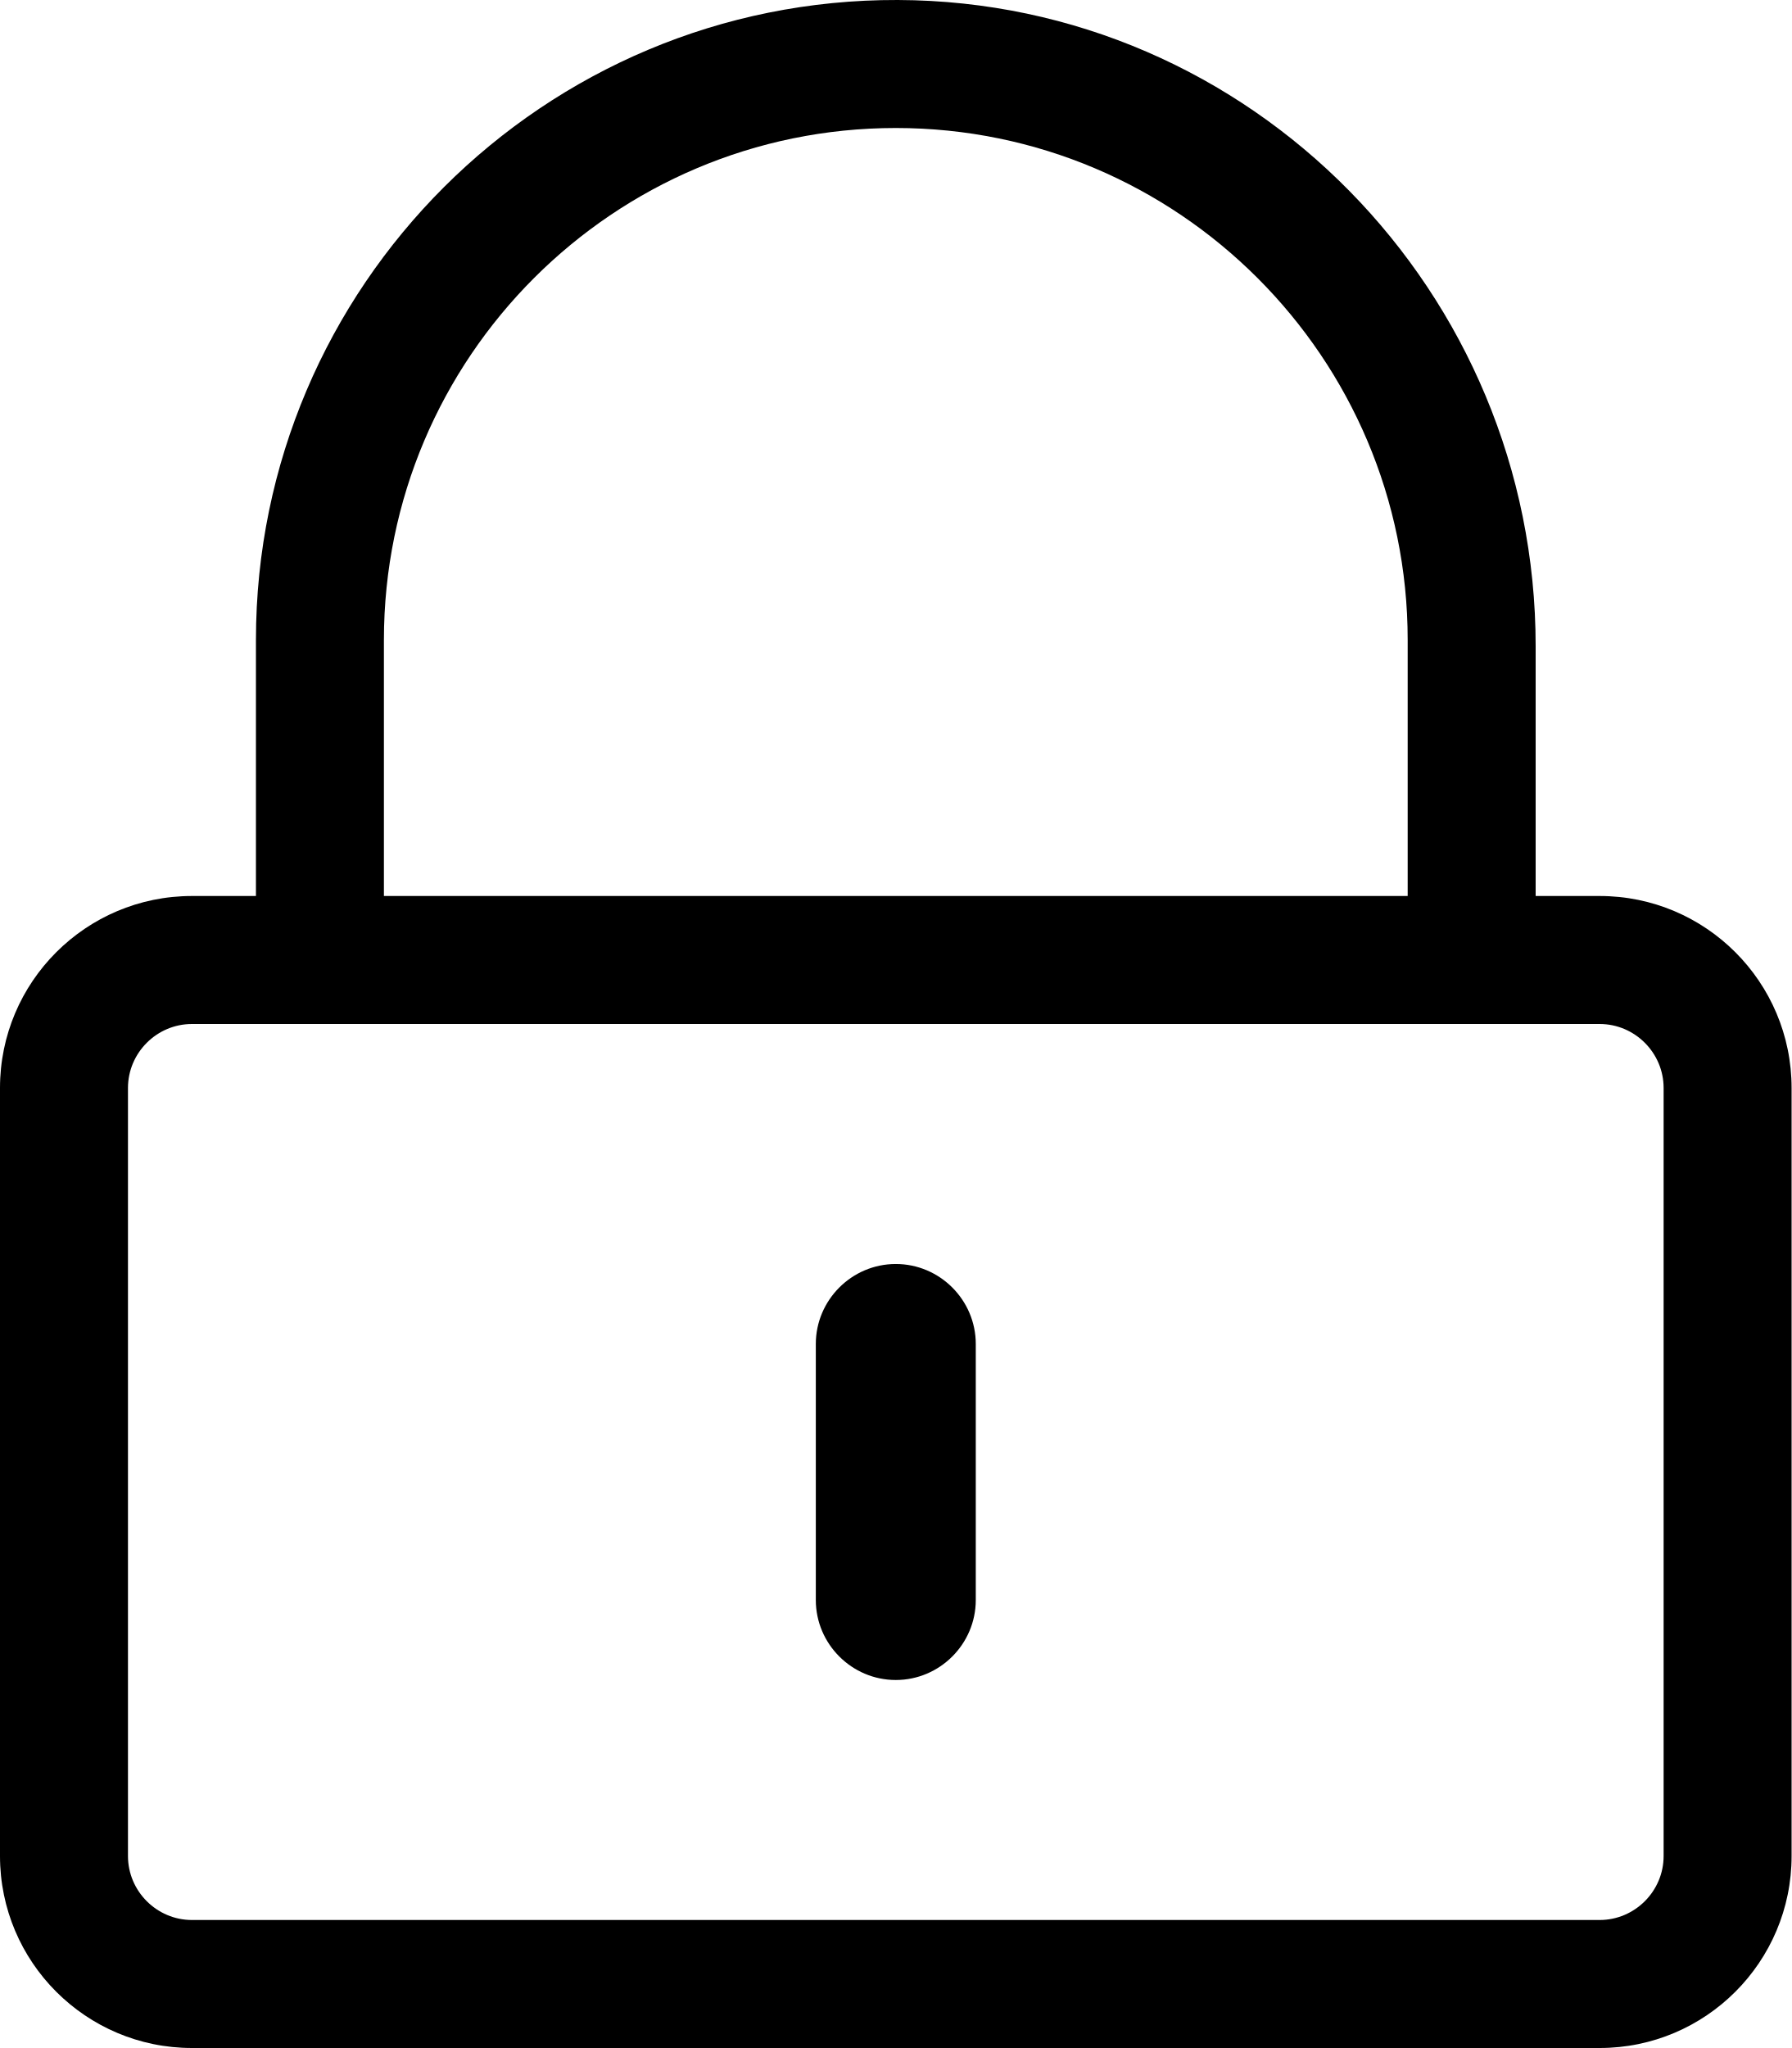
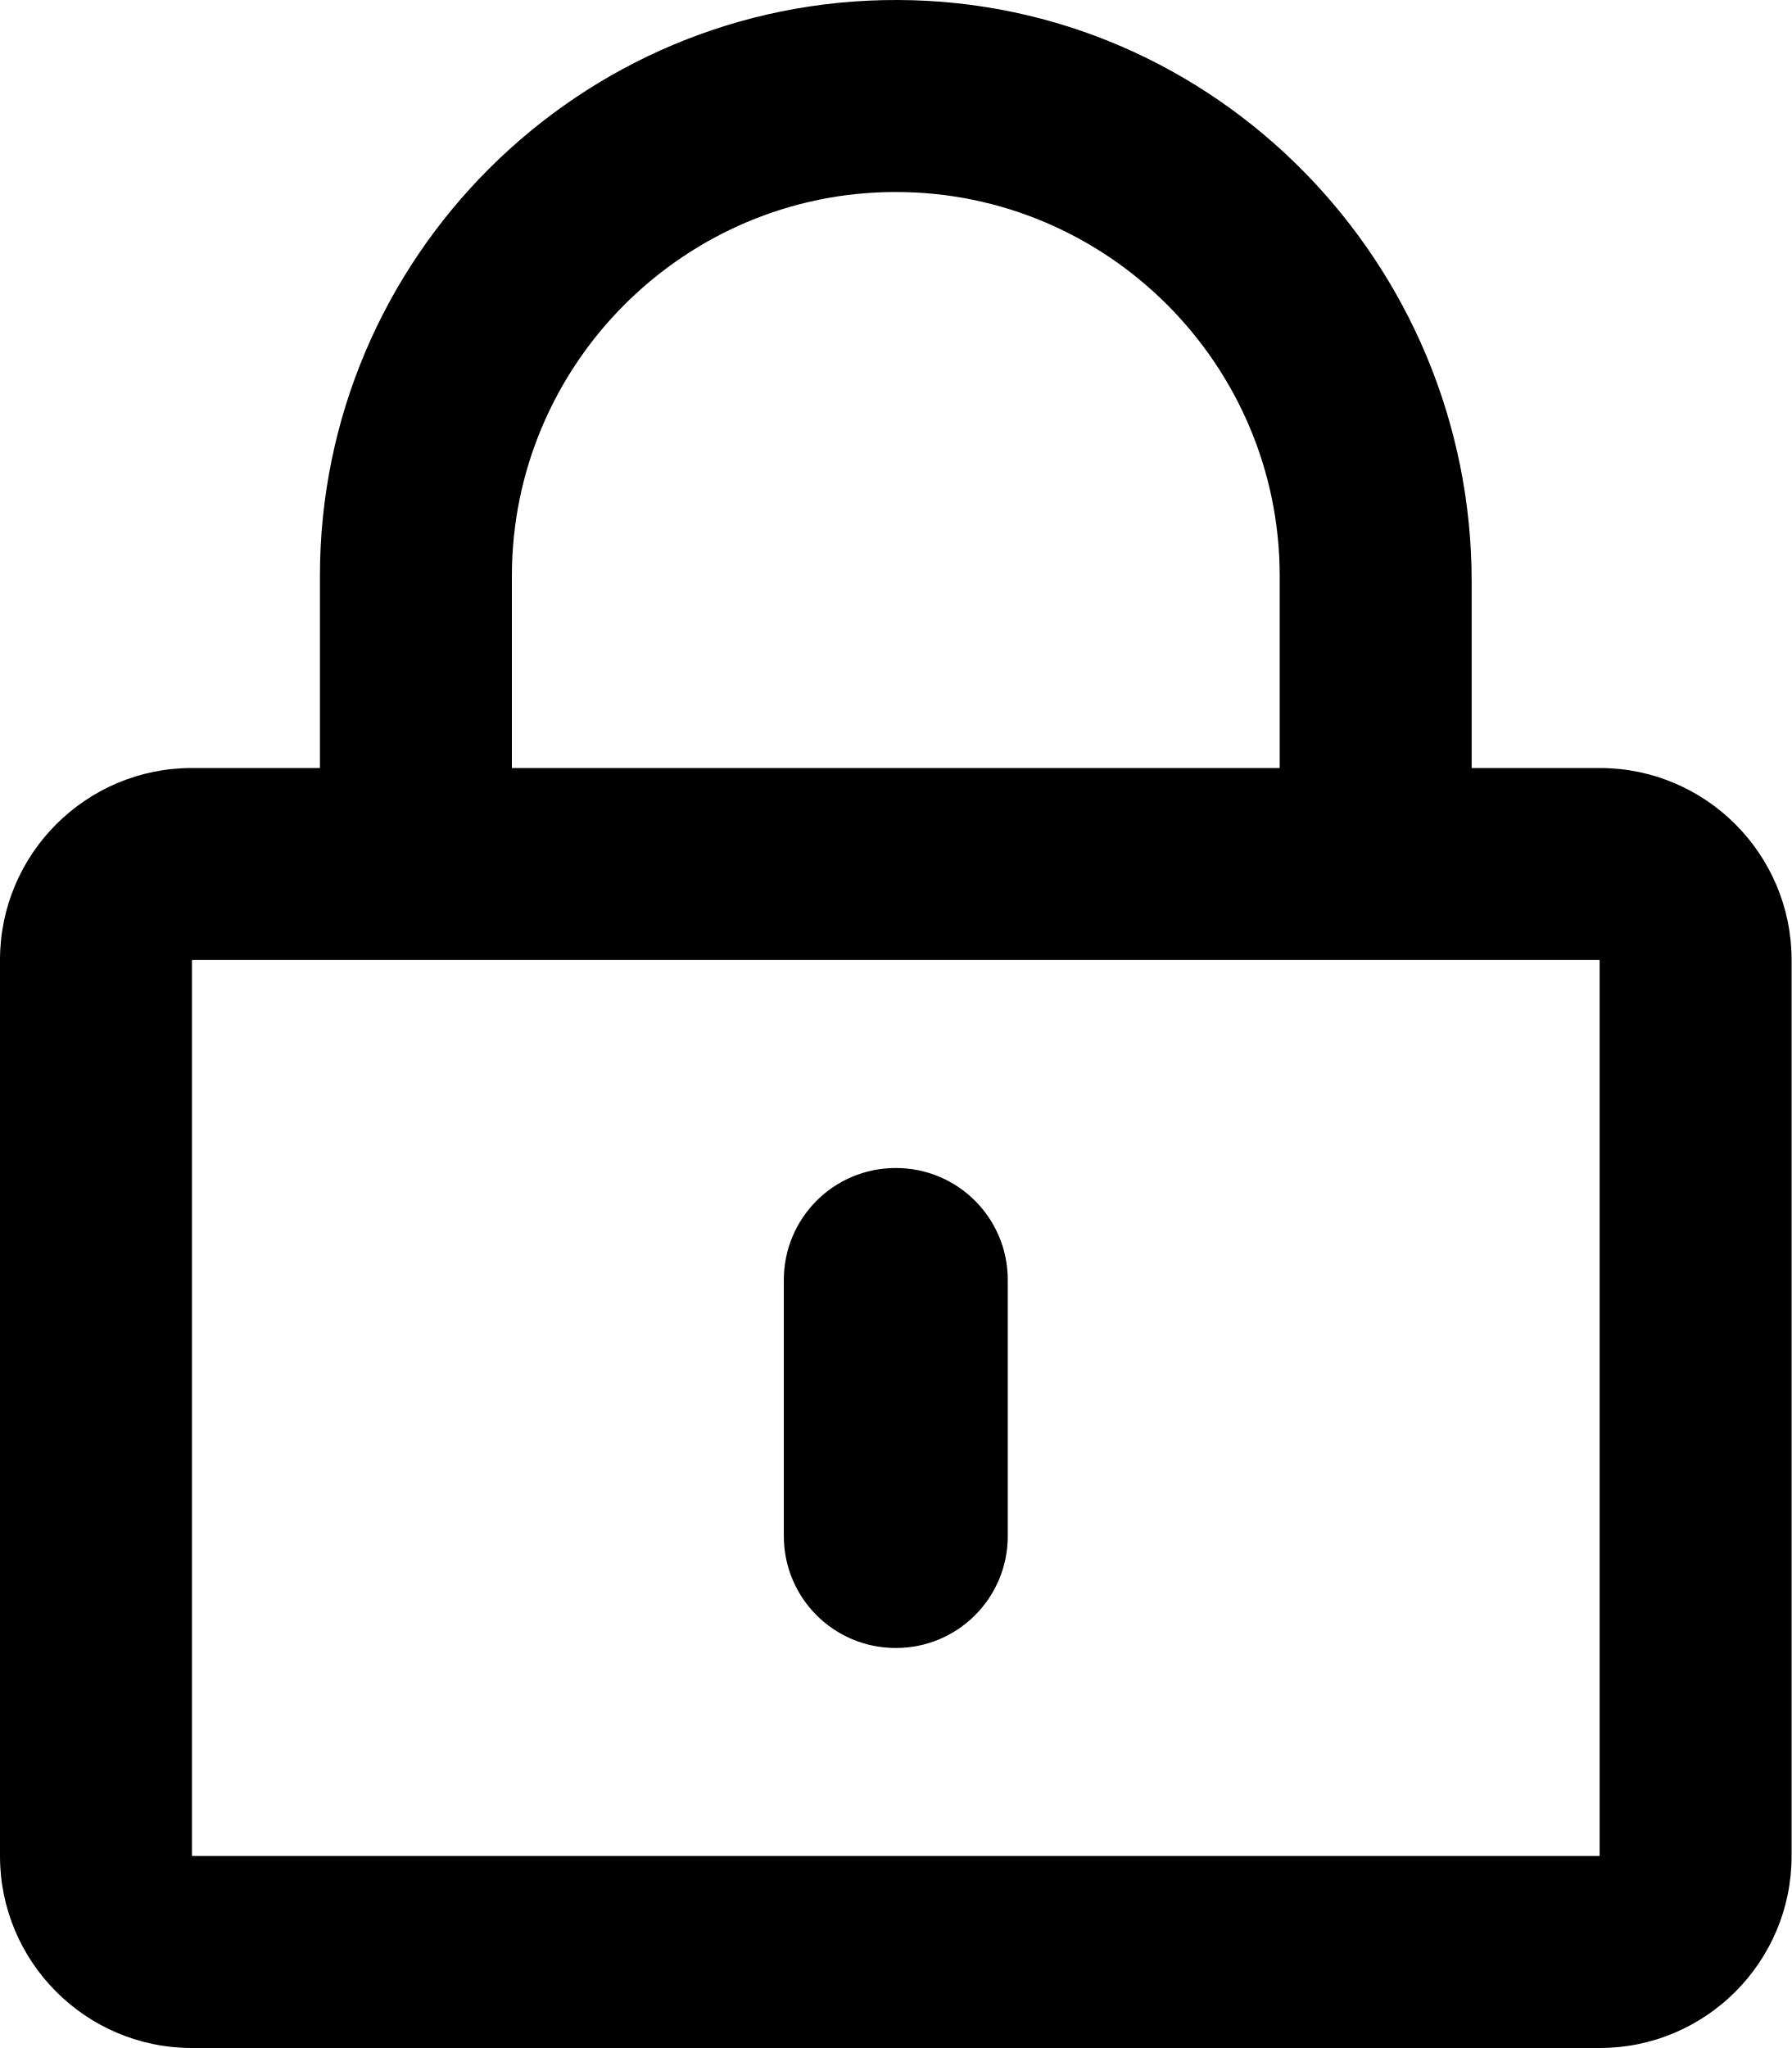
- <svg xmlns="http://www.w3.org/2000/svg" viewBox="0 0 448 512">
-   <path d="M224 420c-11 0-20-9-20-20v-64c0-11 9-20 20-20s20 9 20 20v64c0 11-9 20-20 20zm224-148v192c0 26.5-21.5 48-48 48H48c-26.5 0-48-21.5-48-48V272c0-26.5 21.5-48 48-48h16v-64C64 71.6 136-.3 224.5 0 312.9.3 384 73.1 384 161.5V224h16c26.5 0 48 21.5 48 48zM96 224h256v-64c0-70.6-57.4-128-128-128S96 89.4 96 160v64zm320 240V272c0-8.8-7.2-16-16-16H48c-8.8 0-16 7.2-16 16v192c0 8.8 7.2 16 16 16h352c8.8 0 16-7.2 16-16z" />
+ <svg xmlns="http://www.w3.org/2000/svg" aria-hidden="true" data-prefix="far" data-icon="lock-alt" class="svg-inline--fa fa-lock-alt fa-w-14" role="img" viewBox="0 0 448 512">
+   <path fill="currentColor" d="M224 412c-15.5 0-28-12.5-28-28v-64c0-15.5 12.5-28 28-28s28 12.5 28 28v64c0 15.5-12.5 28-28 28zm224-172v224c0 26.5-21.5 48-48 48H48c-26.5 0-48-21.5-48-48V240c0-26.5 21.5-48 48-48h32v-48C80 64.5 144.8-.2 224.4 0 304 .2 368 65.8 368 145.4V192h32c26.5 0 48 21.5 48 48zm-320-48h192v-48c0-52.9-43.1-96-96-96s-96 43.1-96 96v48zm272 48H48v224h352V240z" />
</svg>
